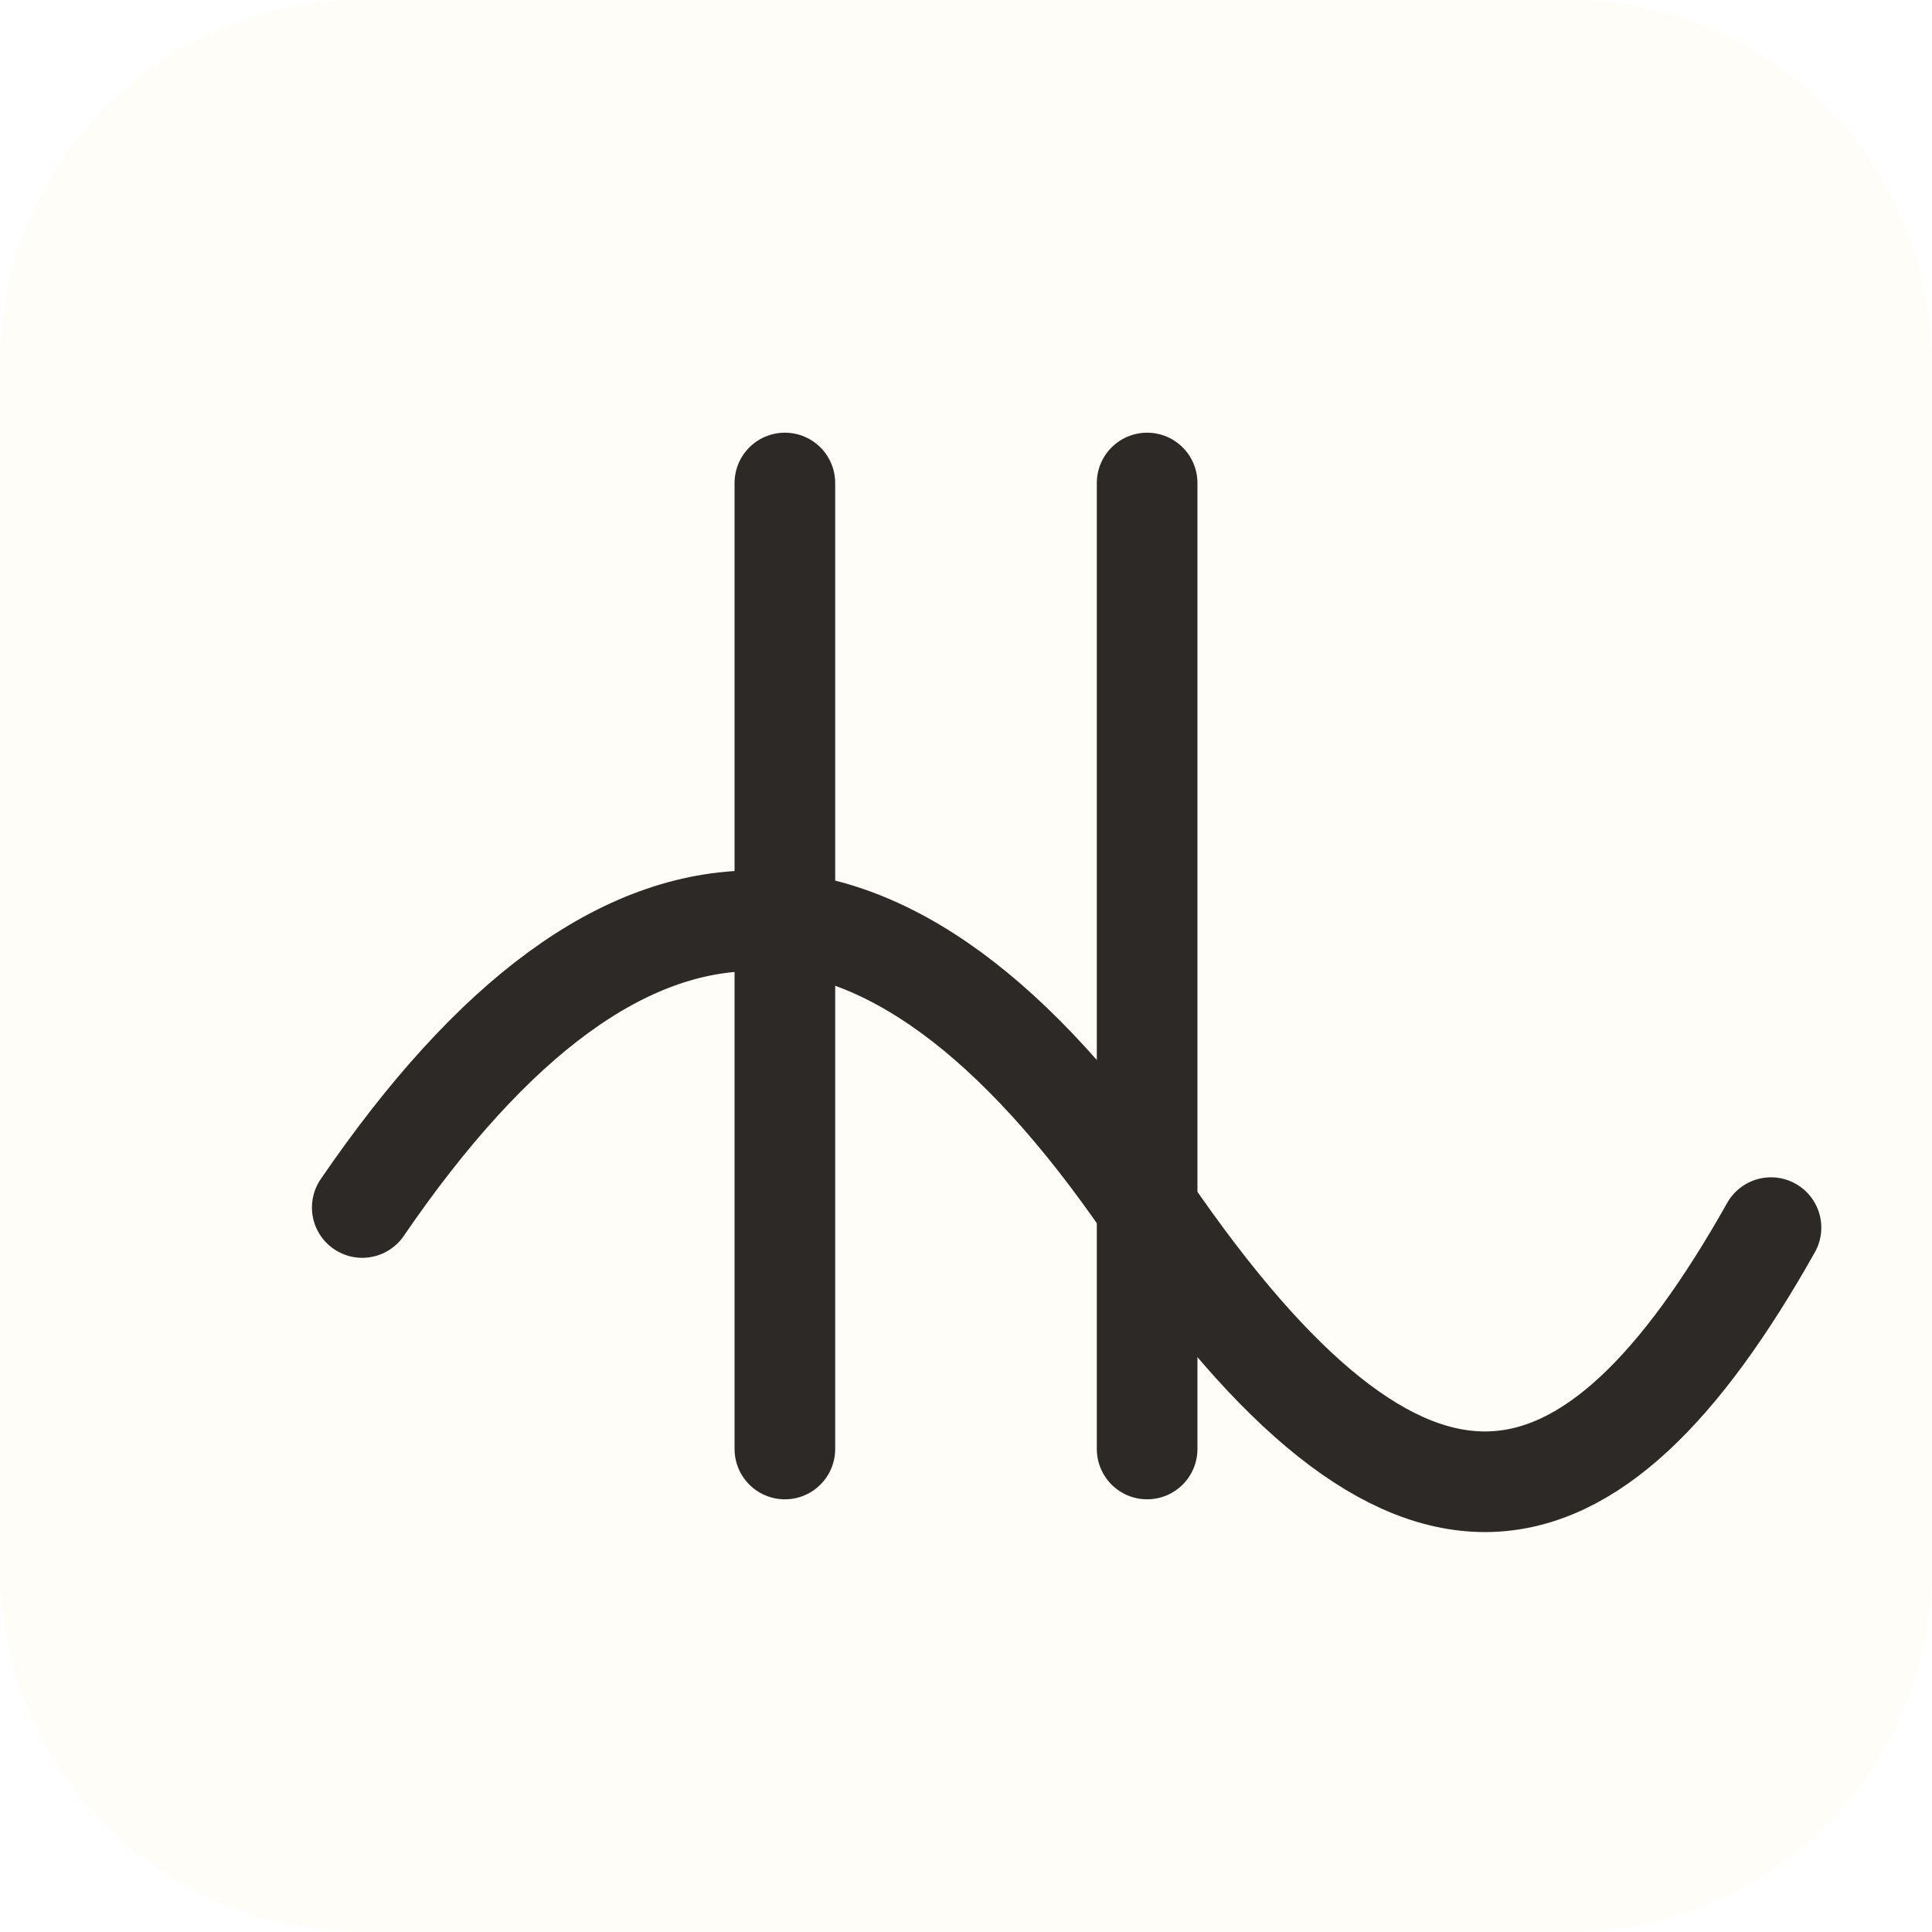
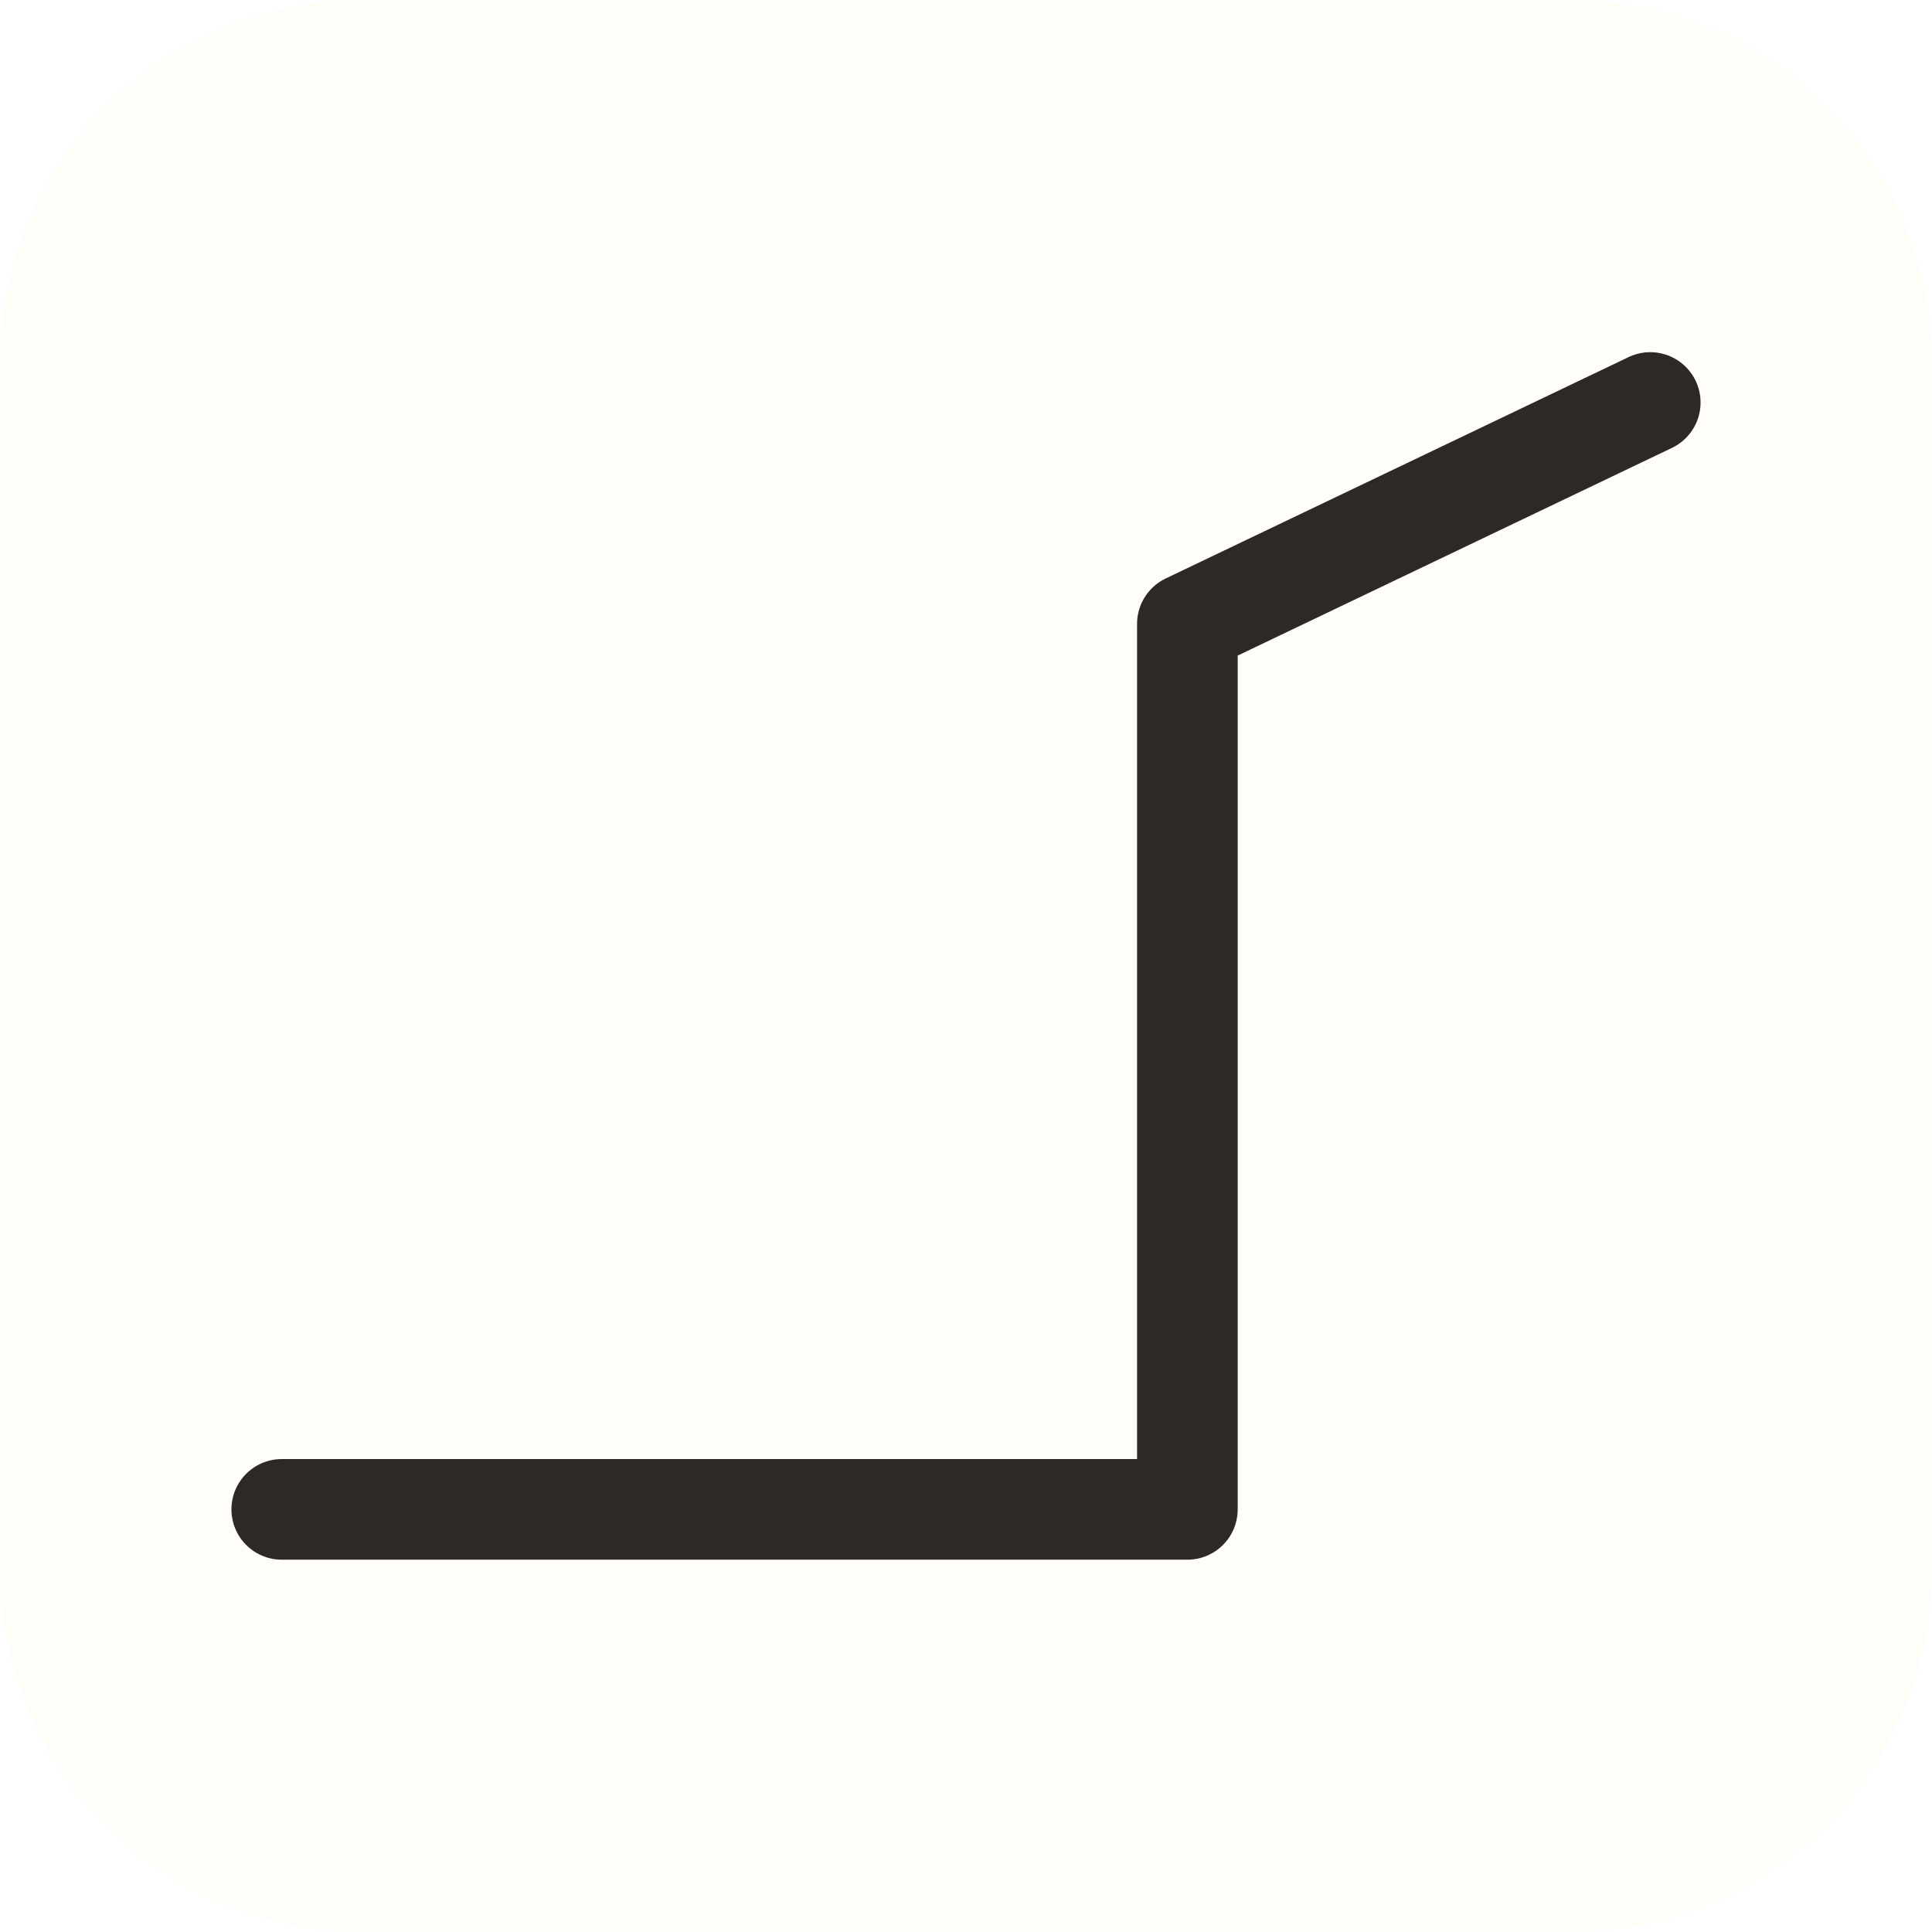
<svg xmlns="http://www.w3.org/2000/svg" viewBox="0 0 96 96">
  <rect width="96" height="96" rx="18" fill="#fffdf8" />
-   <path d="M18 60c13-19 26-19 39 0s22 17 31 1M39 24v48M57 24v48" fill="none" stroke="#2d2926" stroke-width="5" stroke-linecap="round" stroke-linejoin="round" />
+   <path d="M14 75H59V31L82 20" fill="none" stroke="#2d2926" stroke-width="5" stroke-linecap="round" stroke-linejoin="round" />
</svg>
